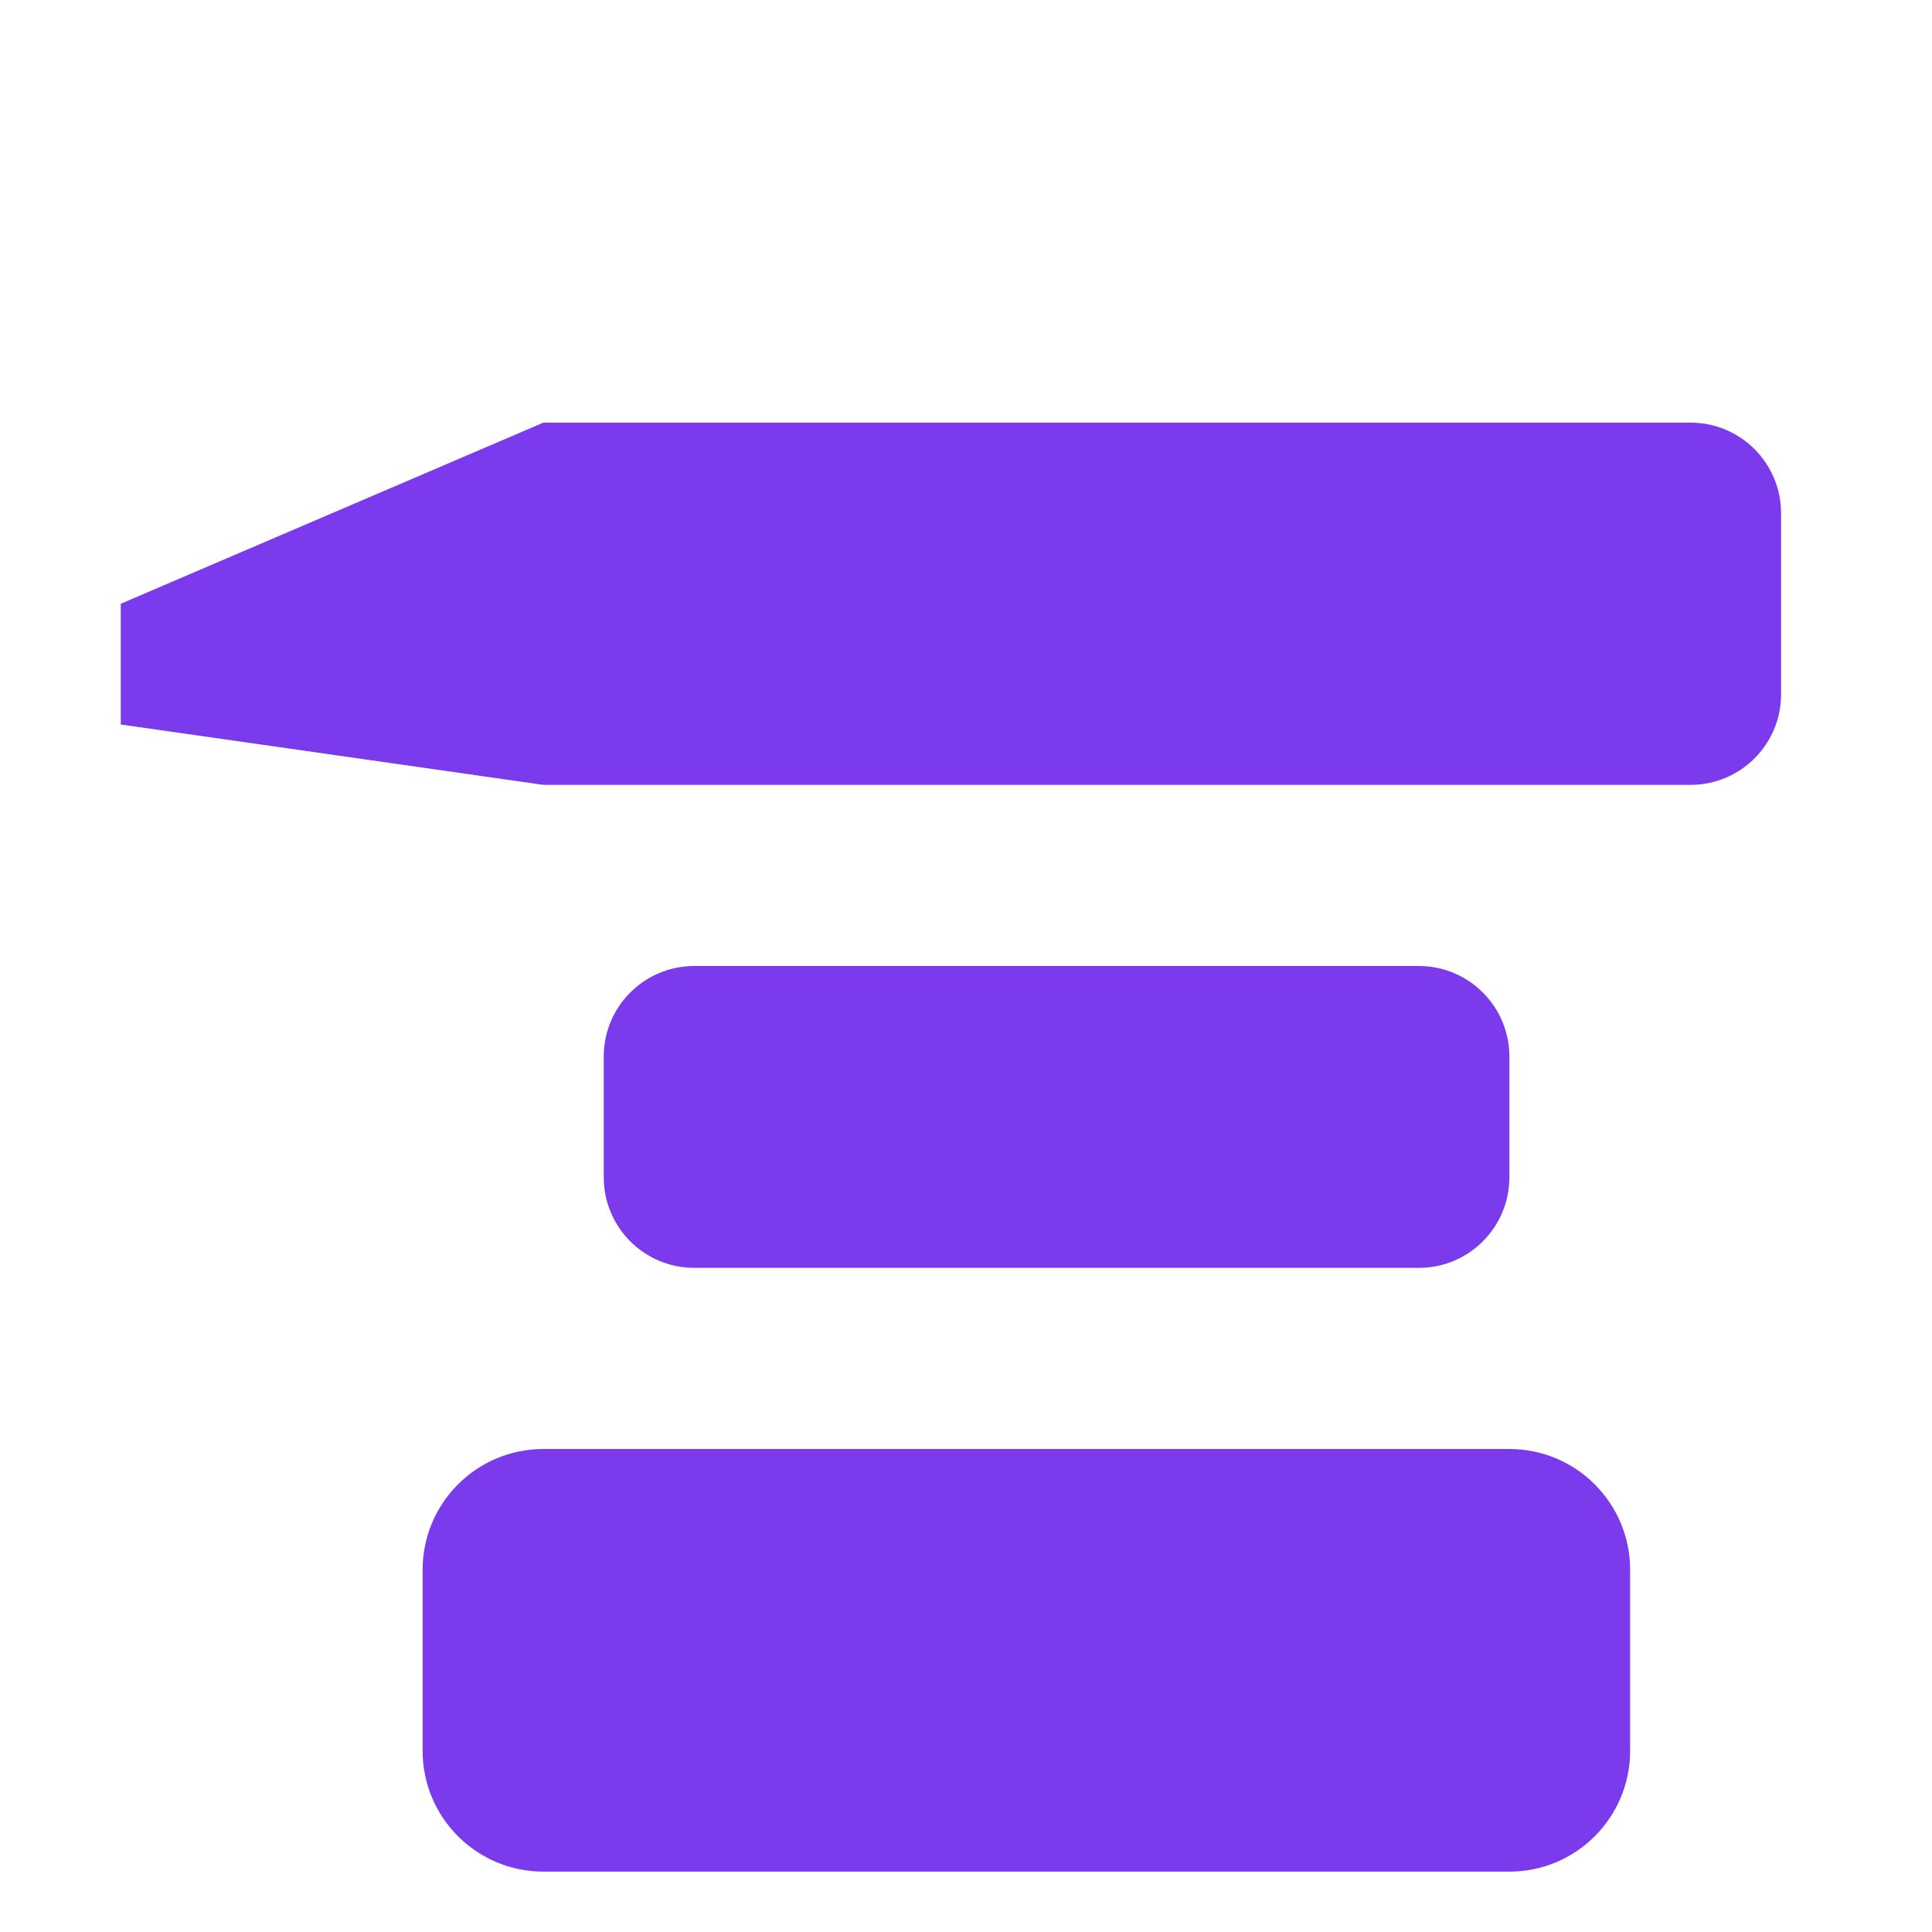
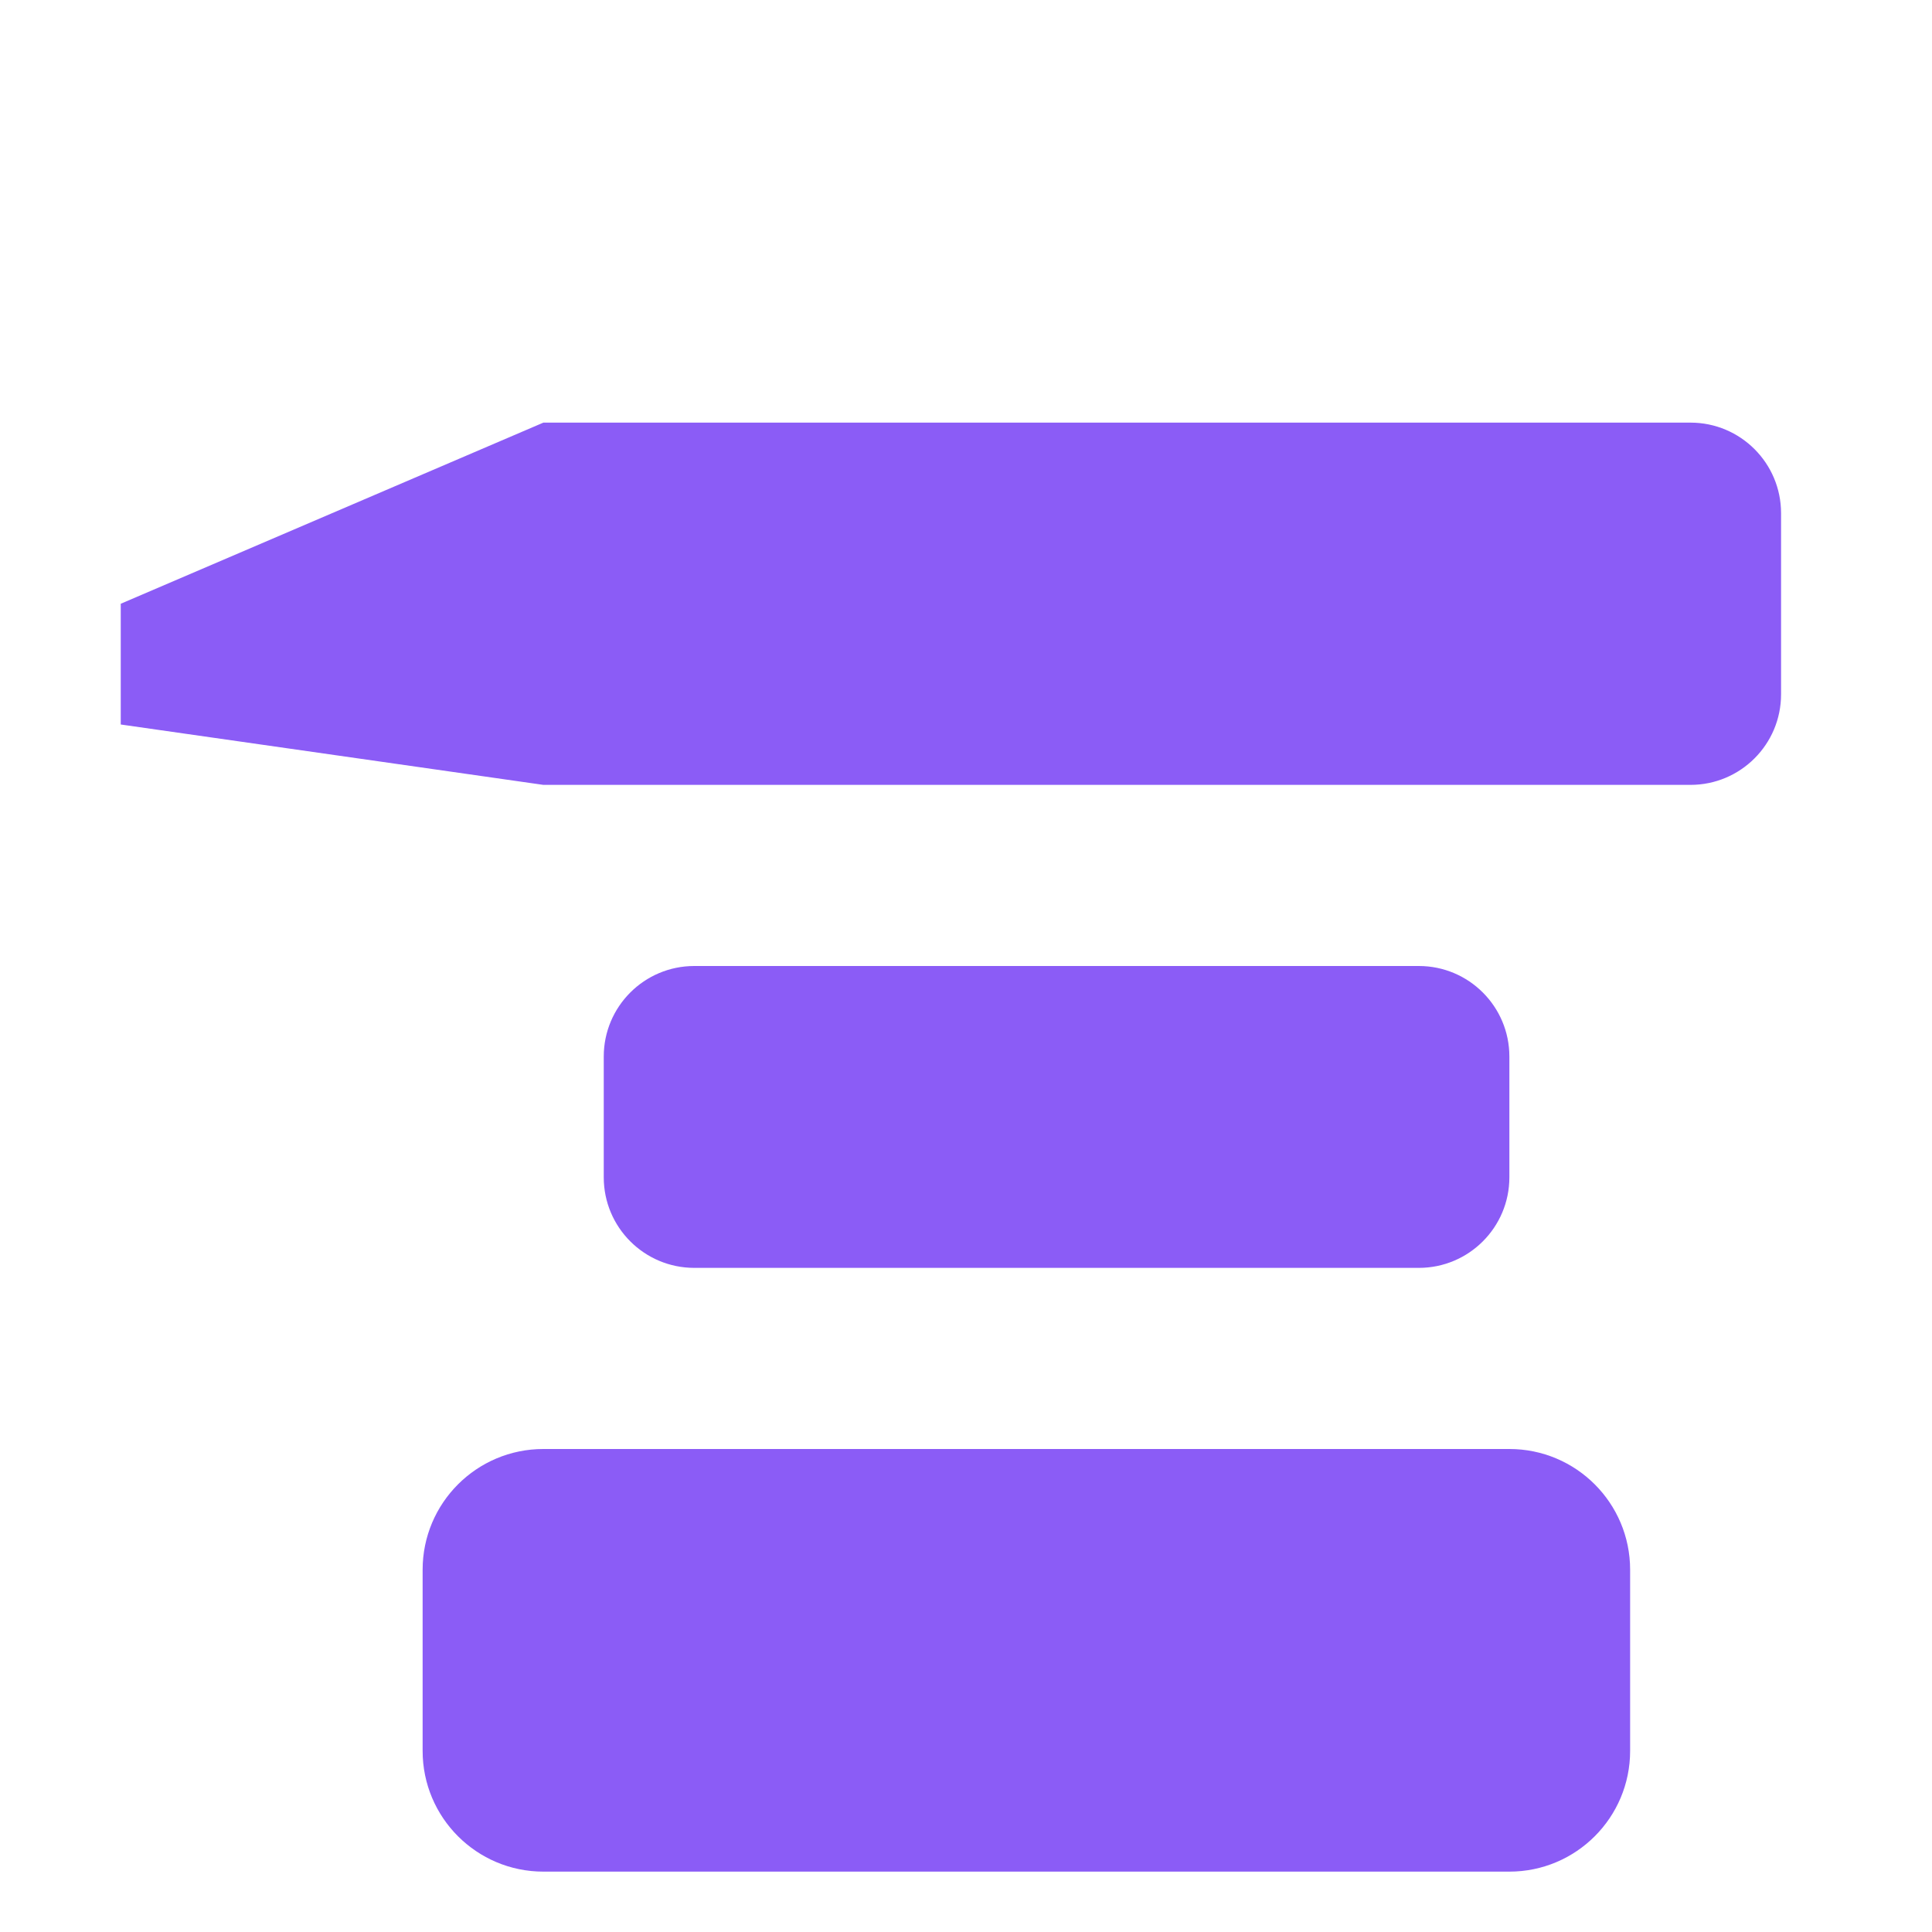
<svg xmlns="http://www.w3.org/2000/svg" width="64" height="64" viewBox="0 0 64 64" fill="none">
-   <path d="M4 20 L18 14 H56 a3 3 0 0 1 3 3 v6 a3 3 0 0 1-3 3 H18 L4 24 V20Z" fill="#7C3AED" />
-   <rect x="20" y="32" width="30" height="10" rx="3" fill="#7C3AED" />
-   <rect x="14" y="48" width="40" height="14" rx="4" fill="#7C3AED" />
+   <path d="M4 20 L18 14 H56 a3 3 0 0 1 3 3 v6 a3 3 0 0 1-3 3 H18 L4 24 V20Z" fill="#8B5CF6" />
+   <rect x="20" y="32" width="30" height="10" rx="3" fill="#8B5CF6" />
+   <rect x="14" y="48" width="40" height="14" rx="4" fill="#8B5CF6" />
</svg>
